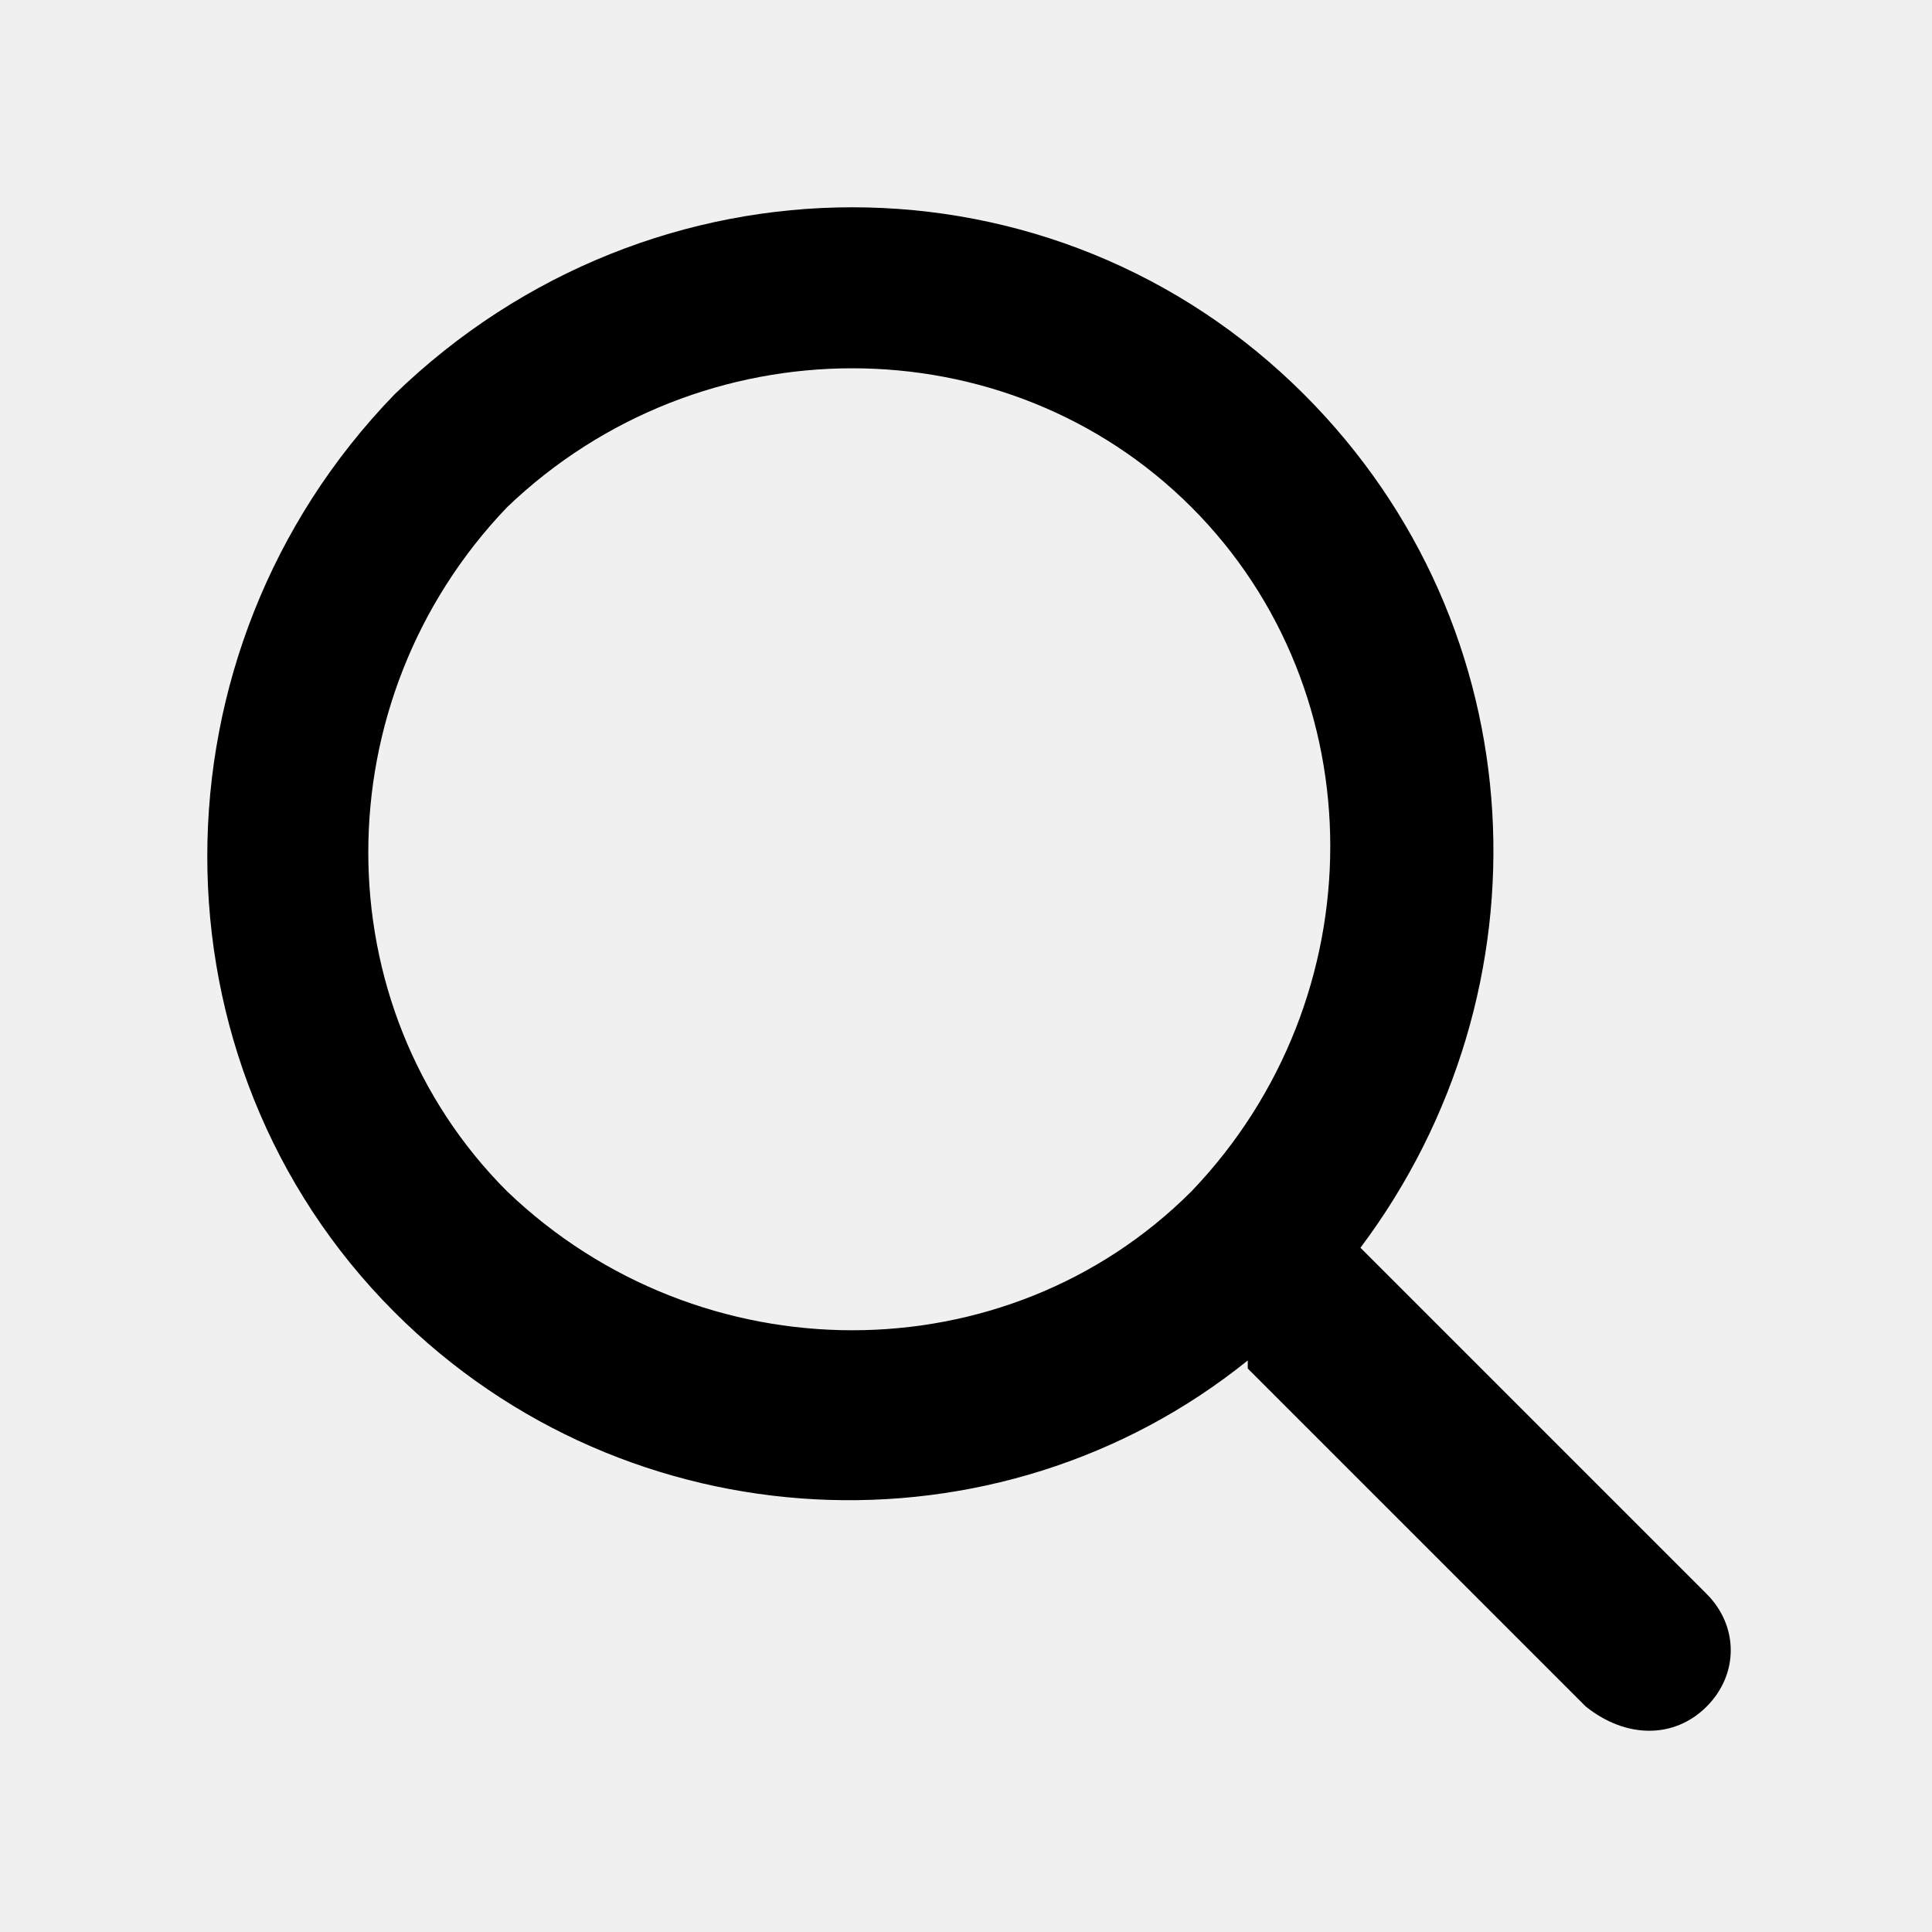
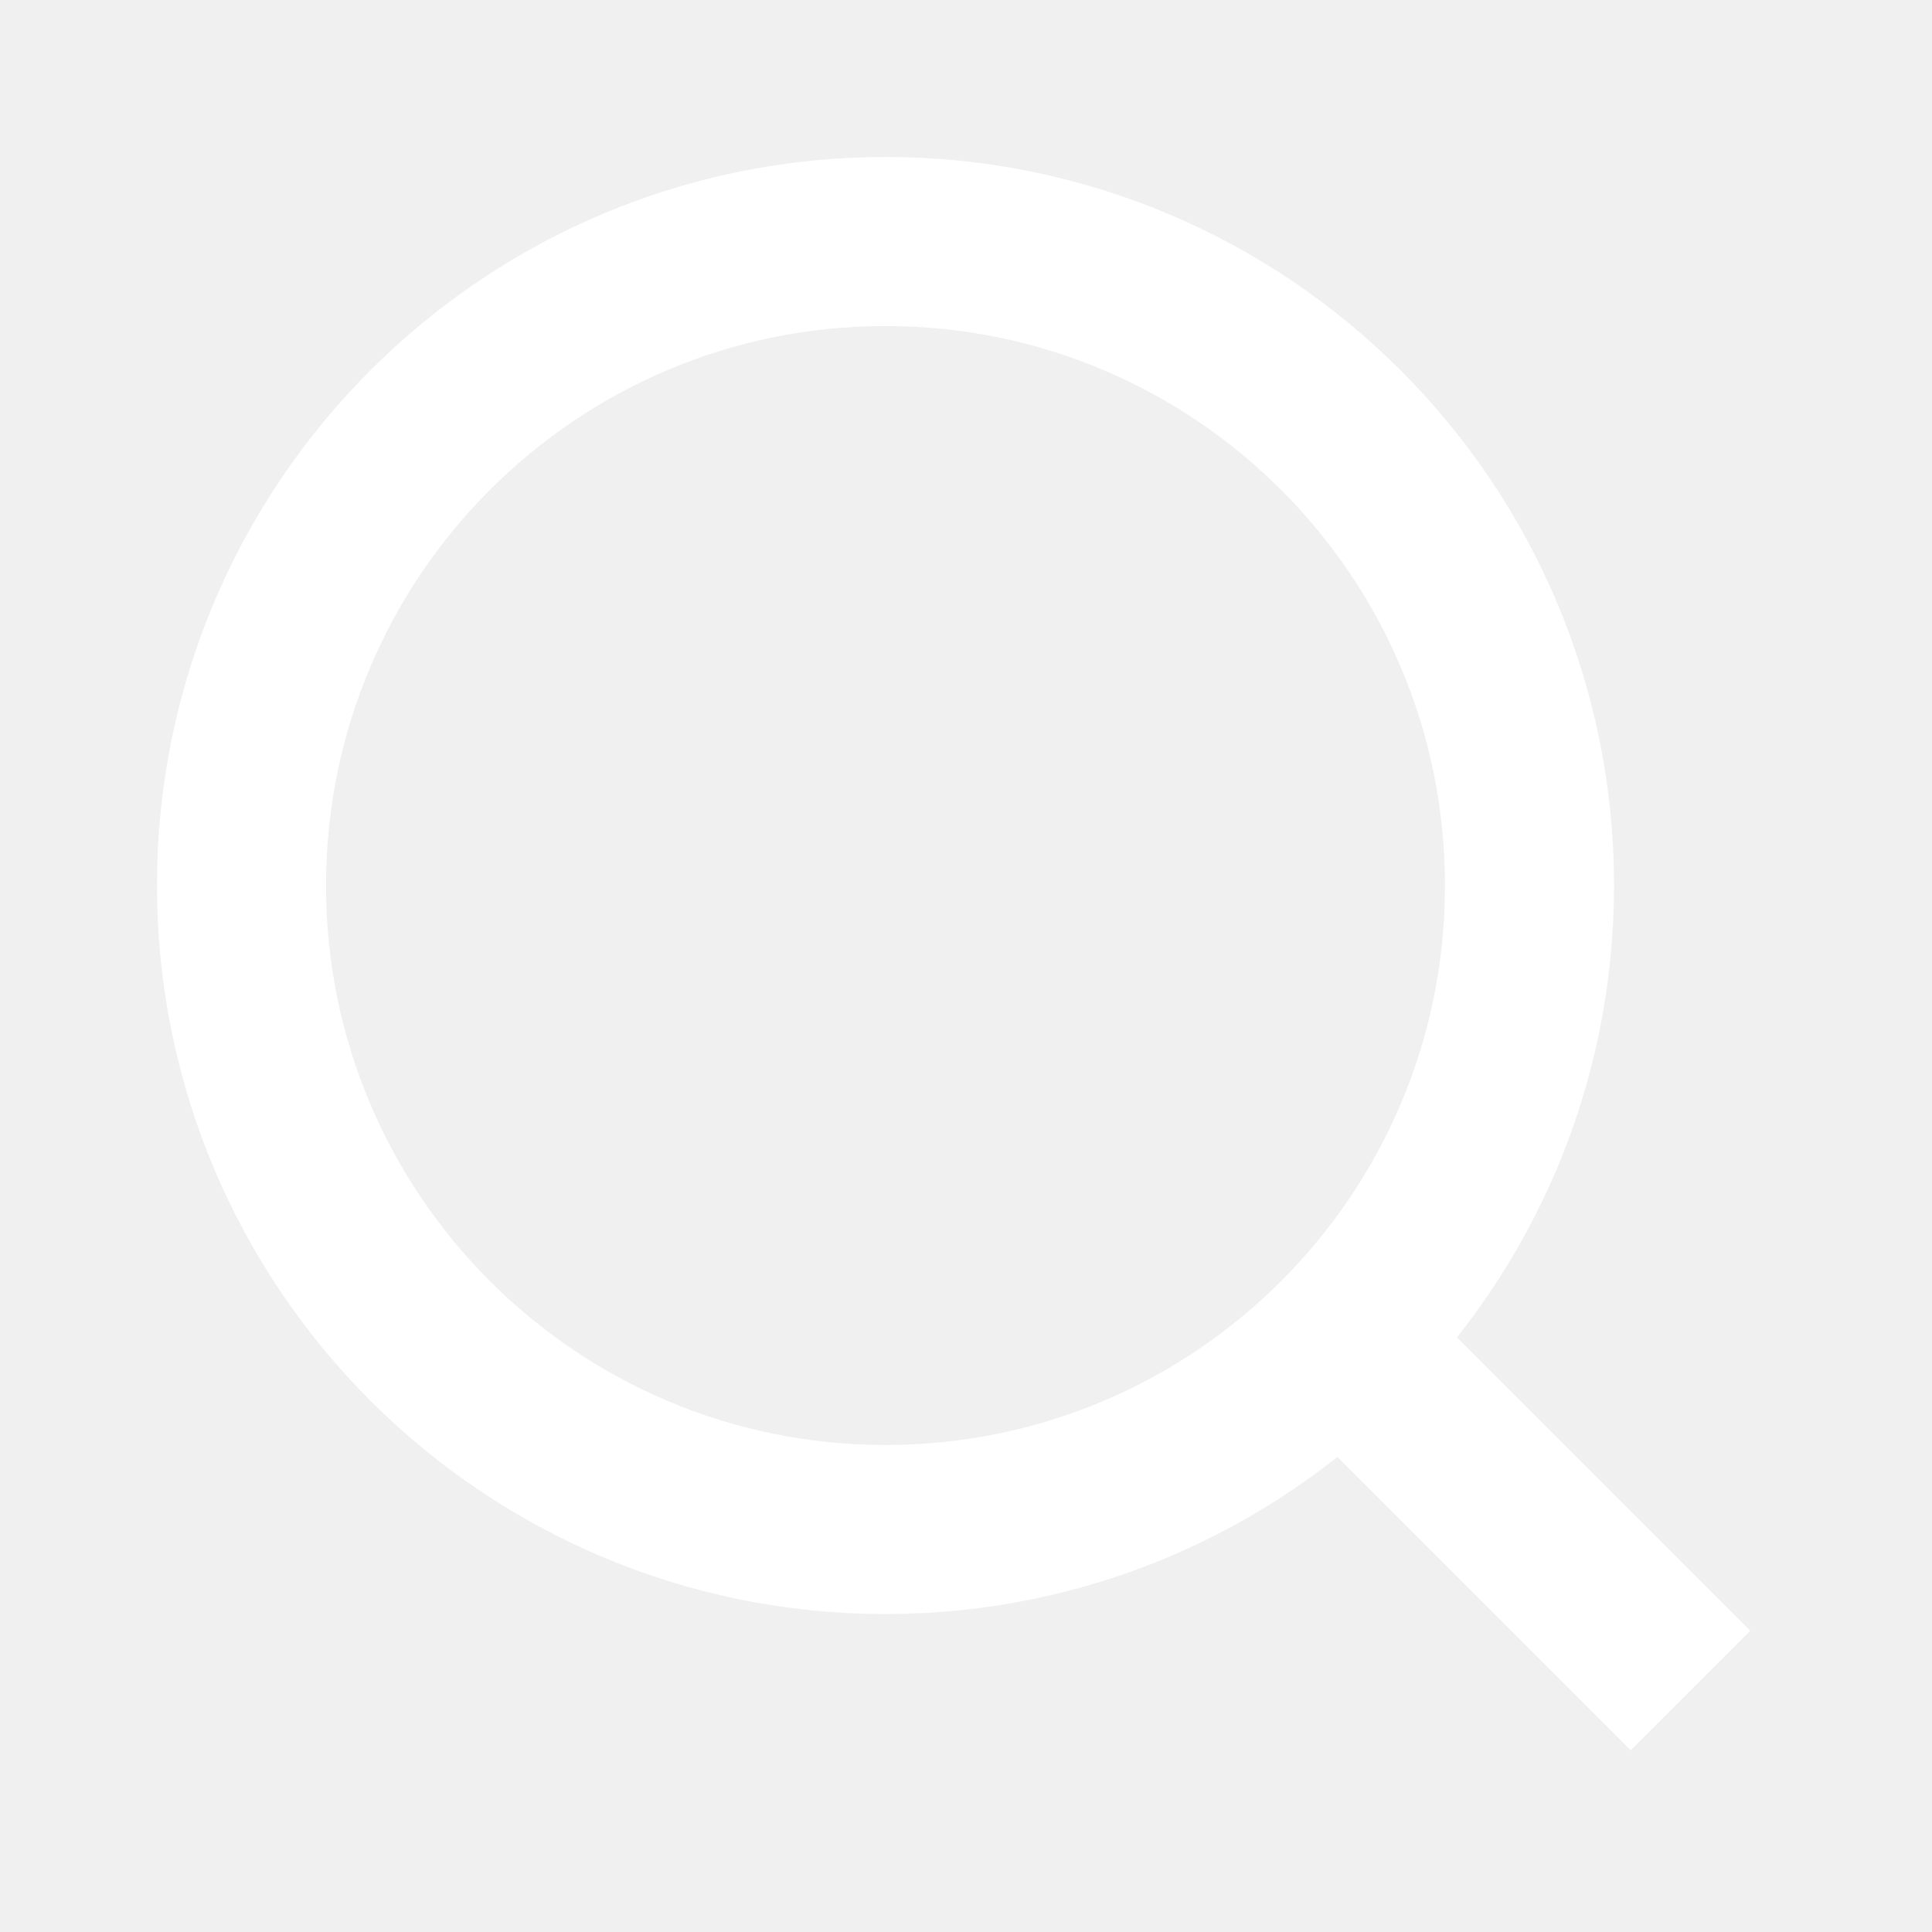
- <svg xmlns="http://www.w3.org/2000/svg" viewBox="0 0 24 24" width="24" height="24">
-   <path d="M16.9,15.5c2.4-3.2,2.2-7.7-0.7-10.6c-3.1-3.1-8.1-3.1-11.3,0c-3.1,3.2-3.1,8.3,0,11.4     c2.9,2.9,7.5,3.1,10.6,0.6c0,0.1,0,0.1,0,0.1l4.2,4.2c0.5,0.4,1.1,0.4,1.5,0c0.4-0.4,0.4-1,0-1.4L16.9,15.5     C16.9,15.5,16.9,15.5,16.9,15.5L16.9,15.5z M14.8,6.3c2.3,2.3,2.3,6.1,0,8.5c-2.3,2.3-6.1,2.3-8.5,0C4,12.5,4,8.7,6.3,6.3     C8.7,4,12.5,4,14.8,6.3z" />
+ <svg xmlns="http://www.w3.org/2000/svg" viewBox="0 0 24 24" width="20" height="20" fill="none" stroke="#ffffff" stroke-width="2.1">
+   <circle cx="11" cy="11" r="8" />
+   <line x1="21" y1="21" x2="16.65" y2="16.65" />
</svg>
